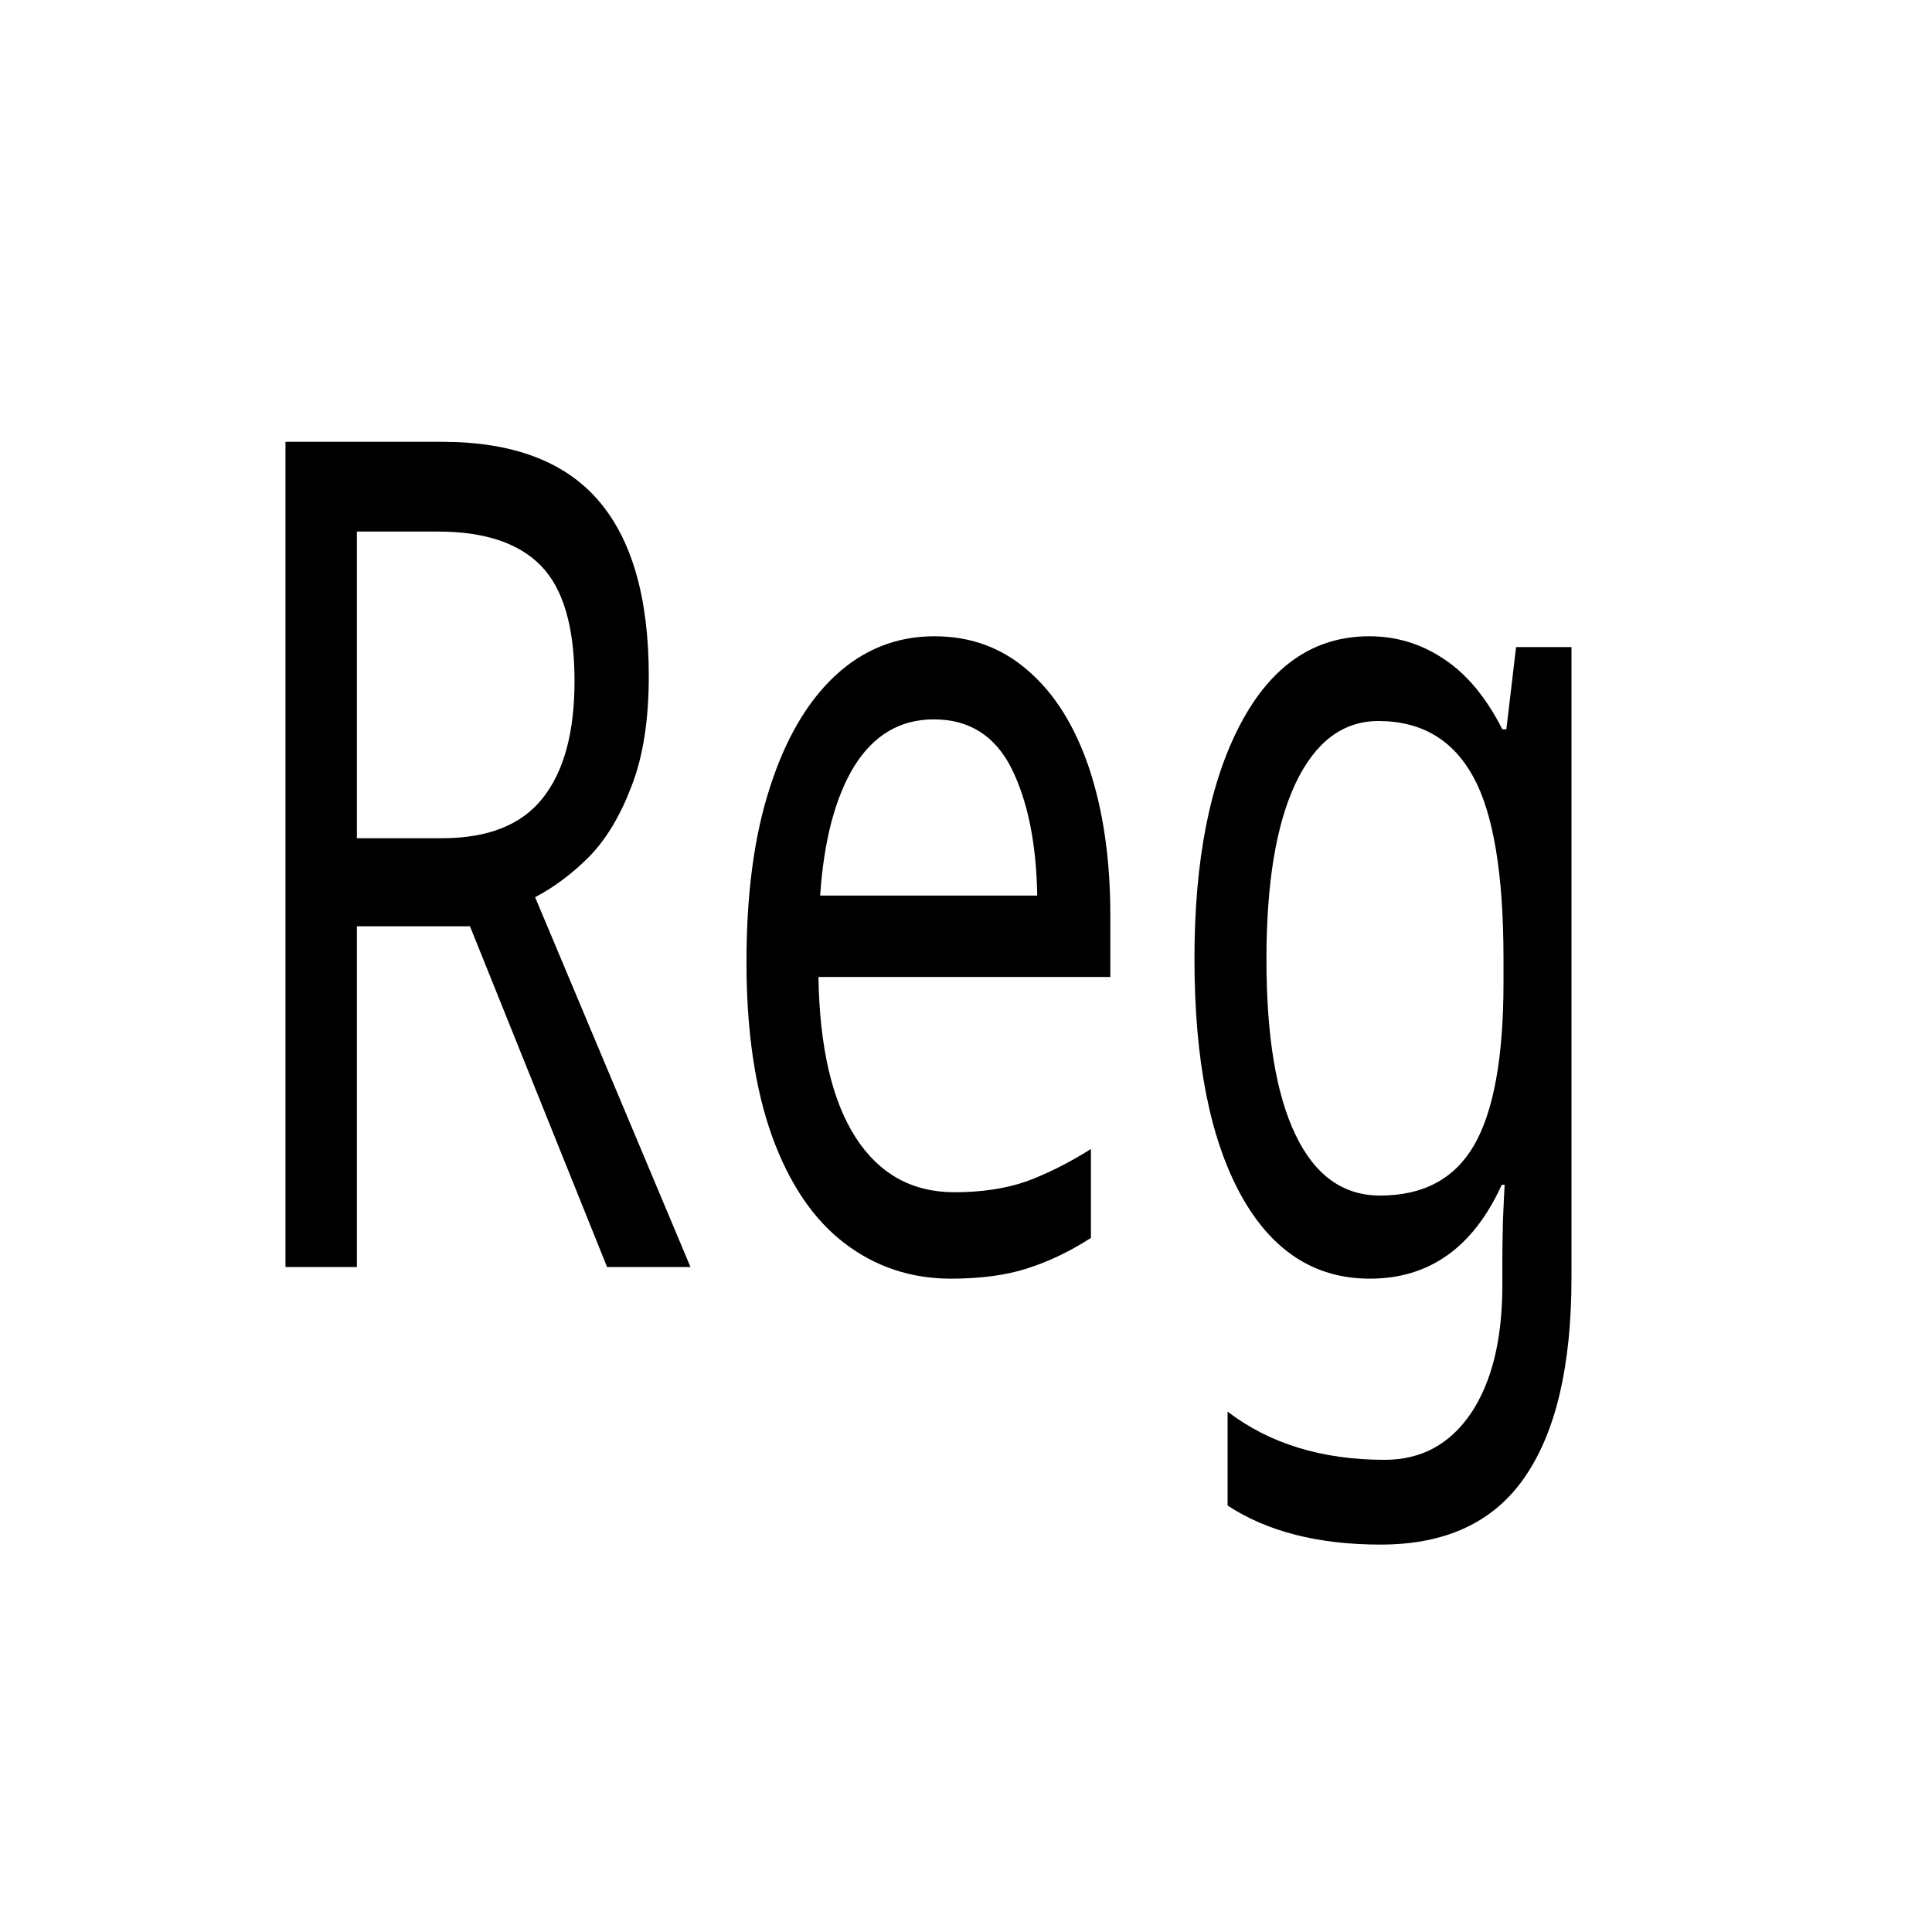
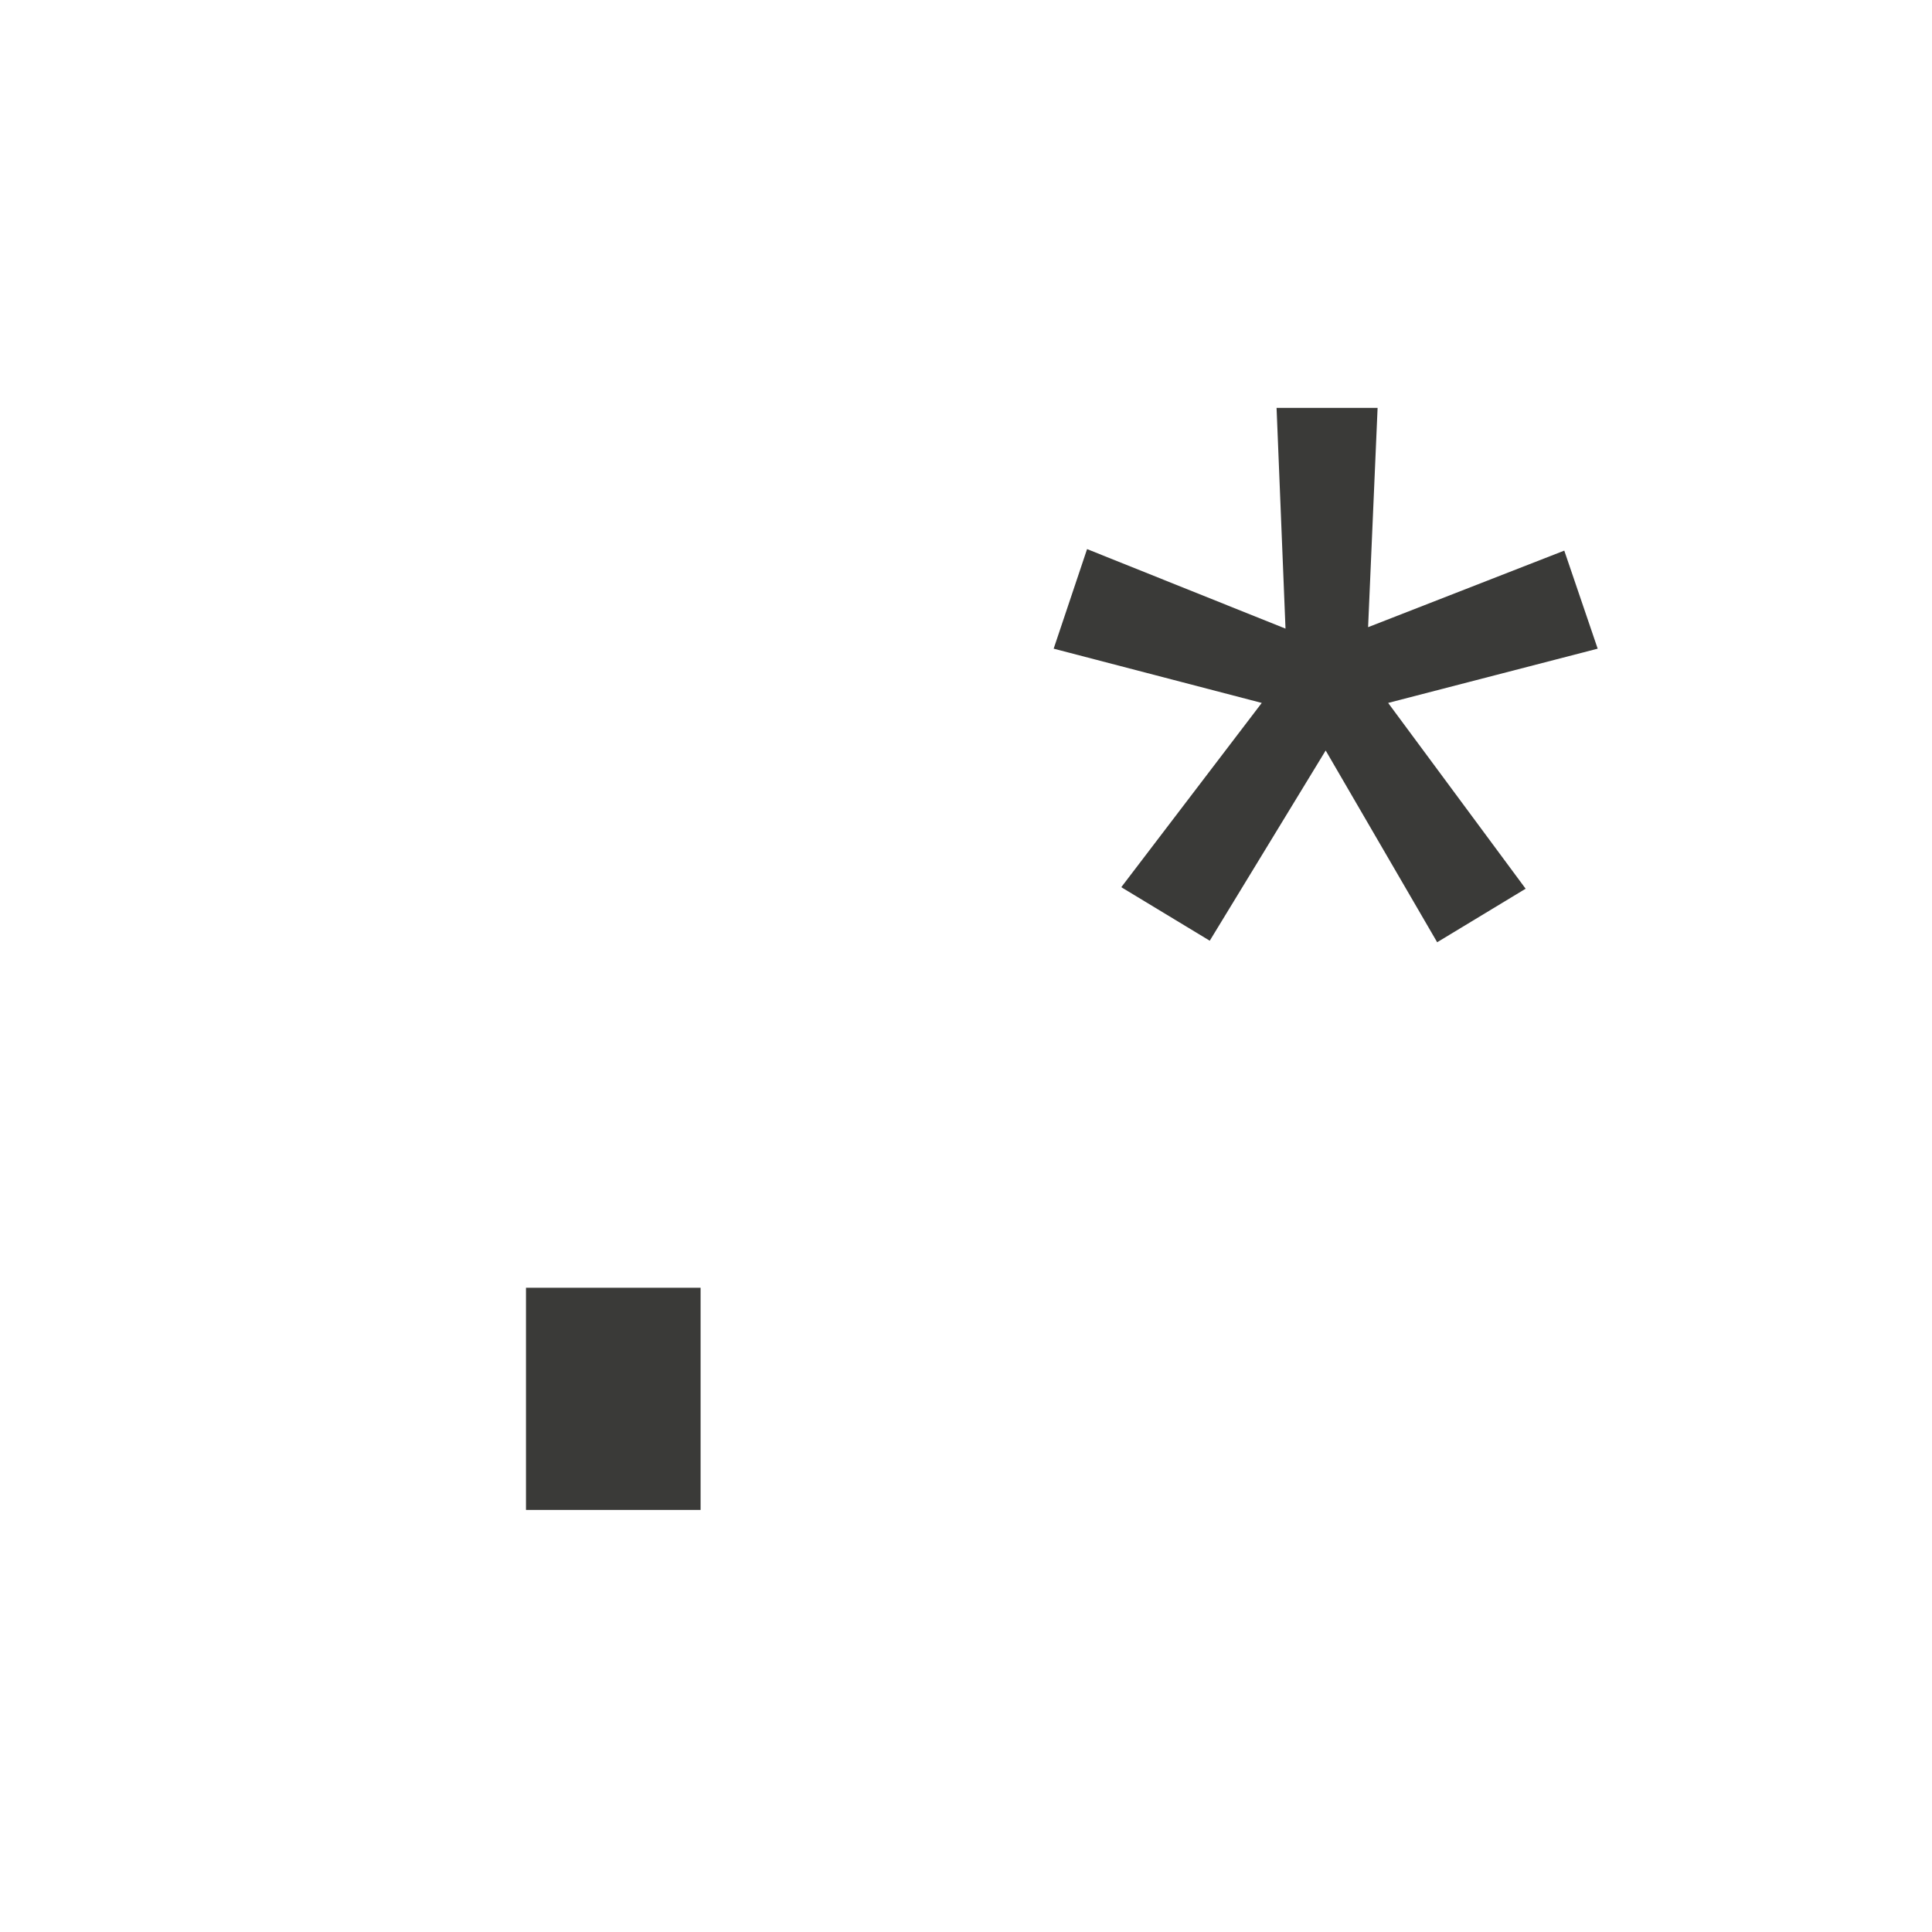
- <svg xmlns="http://www.w3.org/2000/svg" width="100" height="100" id="svg3018" version="1.1">
-   <defs id="defs3020">
-     <clipPath id="presentation_clip_path" clipPathUnits="userSpaceOnUse">
-       <rect x="0" y="0" width="21000" height="29700" id="rect7" />
-     </clipPath>
-   </defs>
-   <g id="layer1" transform="translate(0,-952.3622)">
-     <g style="fill-rule:evenodd;stroke-width:12.449;stroke-linejoin:round;visibility:visible;stroke-miterlimit:4;stroke-dasharray:none" id="g15" class="com.sun.star.drawing.PolyPolygonShape" transform="matrix(0.08033005,0,0,0.08033005,-434.8605,486.093)">
-       <g transform="matrix(25.76707,0,0,31.33018,4729.638,4000.887)" style="font-size:40px;font-style:normal;font-weight:normal;line-height:125%;letter-spacing:0px;word-spacing:0px;fill:#000000;fill-opacity:1;stroke:#000000;stroke-width:1;stroke-miterlimit:4;stroke-opacity:1;stroke-dasharray:none;font-family:Sans" id="flowRoot3779">
-         <text xml:space="preserve" style="font-size:21.728px;font-style:normal;font-weight:normal;line-height:125%;letter-spacing:0px;word-spacing:0px;fill:#000000;fill-opacity:1;stroke:none;font-family:Sans" x="34.725" y="76.449" id="text3767" transform="scale(0.9142122,1.093838)">
-           <tspan id="tspan3769" x="34.725" y="76.449">Reg</tspan>
-           <tspan x="34.725" y="103.609" id="tspan3790" />
-         </text>
-       </g>
-     </g>
+ <svg xmlns="http://www.w3.org/2000/svg" version="1.1" viewBox="0 0 24 24">
+   <g fill="#3a3a38" stroke-linecap="round" stroke-linejoin="round" aria-label=".*">
+     <path d="m6.534 18.757v-2.76h2.169v2.76z" />
+     <path d="m16.995 7.791 2.437-0.951 0.415 1.218-2.603 0.674 1.708 2.308-1.099 0.665-1.385-2.382-1.44 2.363-1.099-0.665 1.745-2.289-2.585-0.674 0.415-1.237 2.465 0.988-0.111-2.742h1.255z" />
  </g>
</svg>
